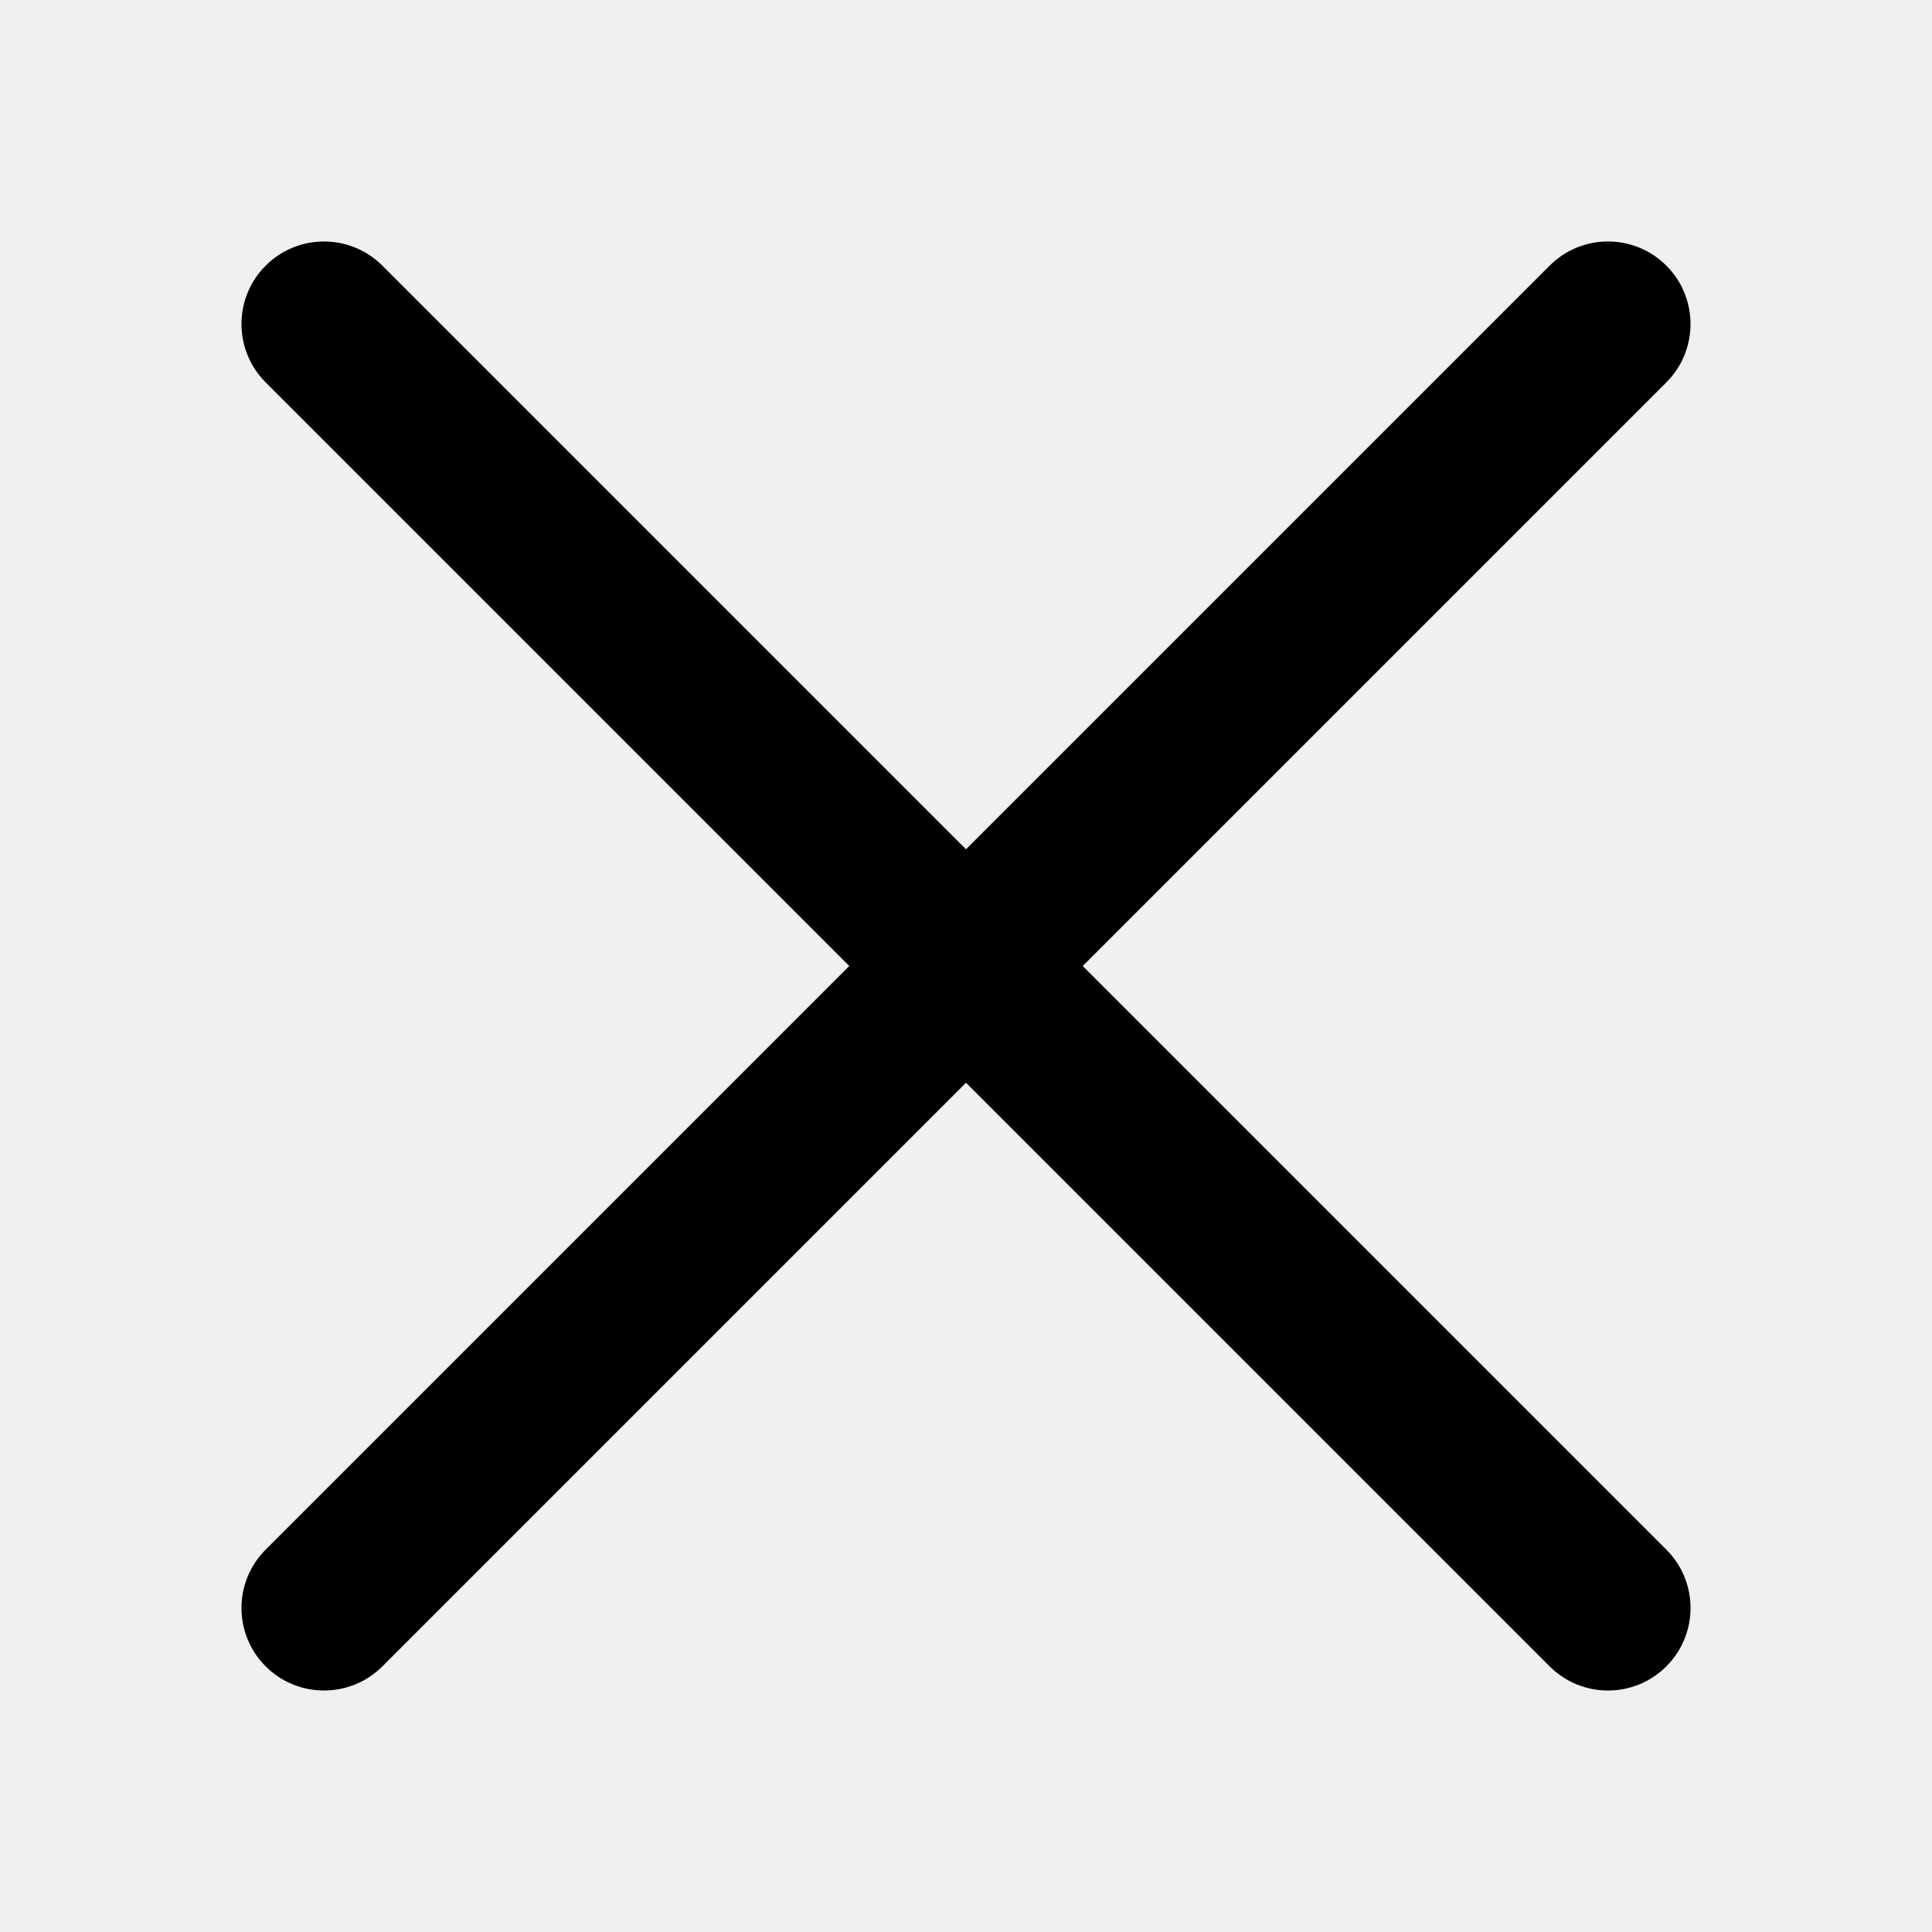
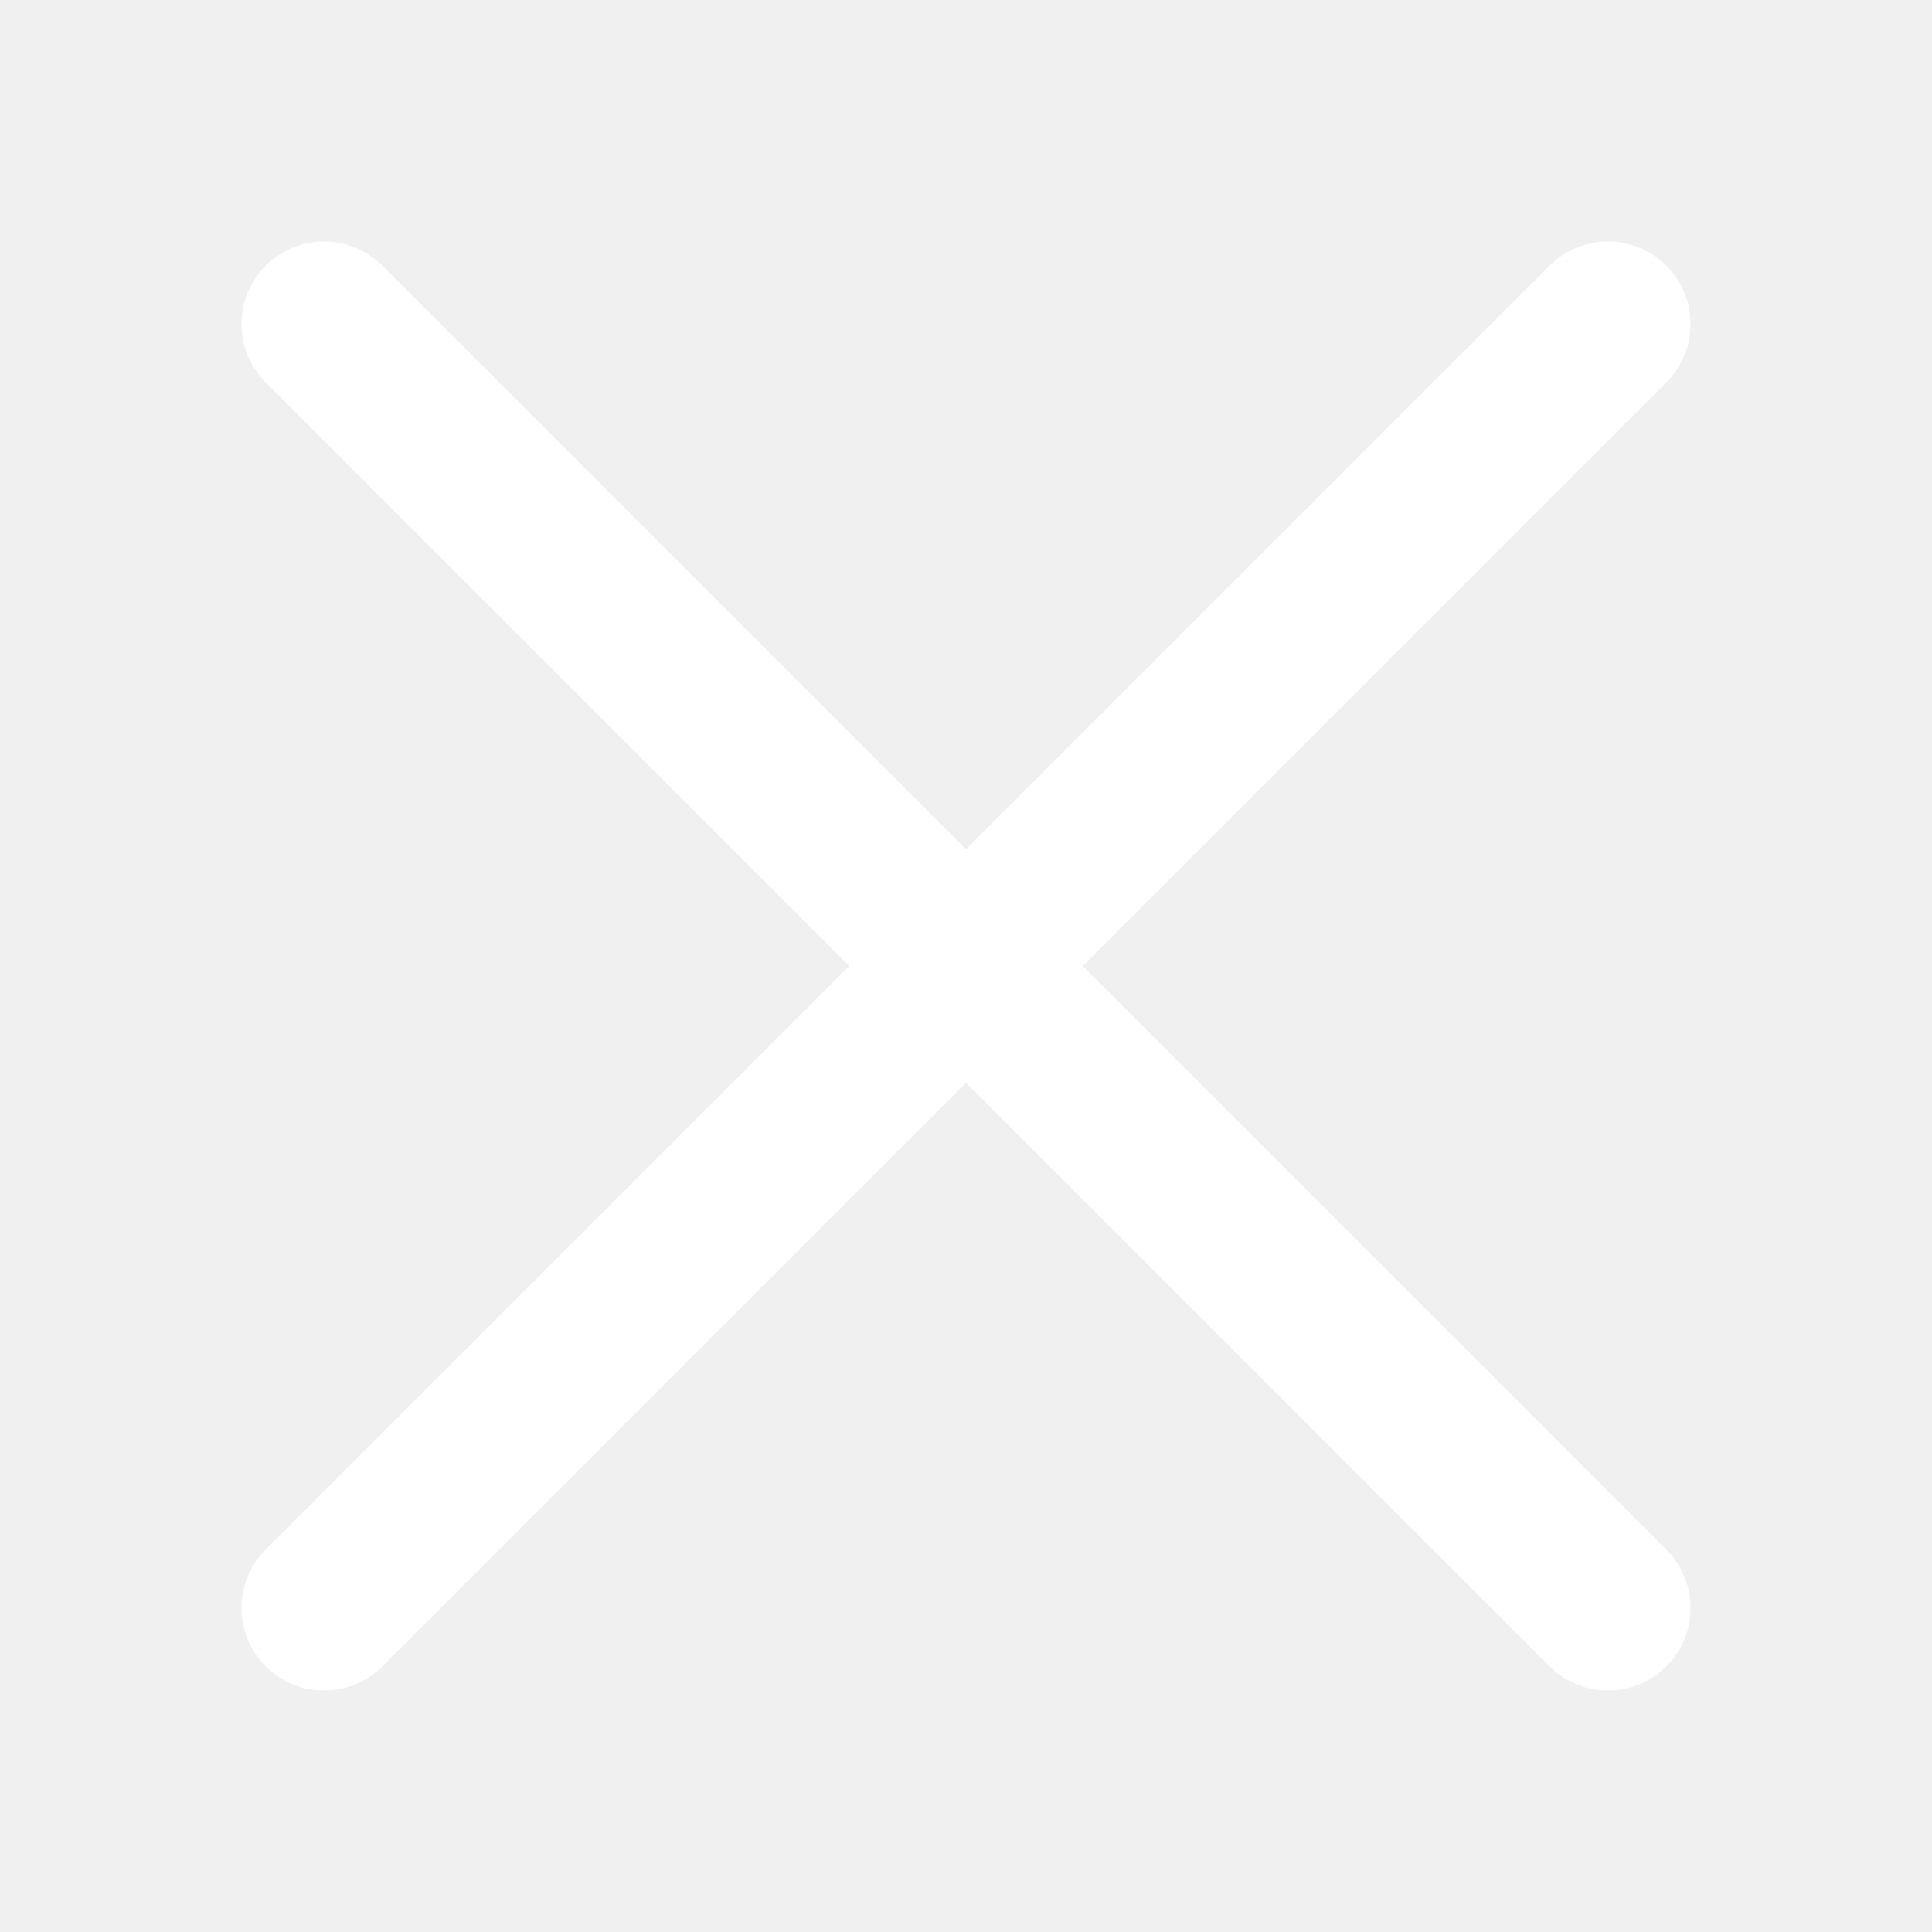
<svg xmlns="http://www.w3.org/2000/svg" width="24" height="24" viewBox="0 0 24 24">
  <g fill="none" fill-rule="evenodd">
    <path fill="none" d="M0 0h24v24H0z" />
-     <path fill="#000" d="M12 10.55l7.25-7.25a1.025 1.025 0 0 1 1.45 1.45L13.45 12l7.25 7.25a1.025 1.025 0 1 1-1.45 1.45L12 13.45 4.75 20.7a1.025 1.025 0 1 1-1.45-1.45L10.55 12 3.3 4.75A1.025 1.025 0 0 1 4.75 3.3L12 10.55z" />
+     <path fill="#fff" d="M12 10.55l7.25-7.25a1.025 1.025 0 0 1 1.45 1.45L13.45 12l7.25 7.25a1.025 1.025 0 1 1-1.45 1.45L12 13.45 4.75 20.7a1.025 1.025 0 1 1-1.45-1.45L10.55 12 3.3 4.75A1.025 1.025 0 0 1 4.75 3.3L12 10.55z" />
  </g>
</svg>
